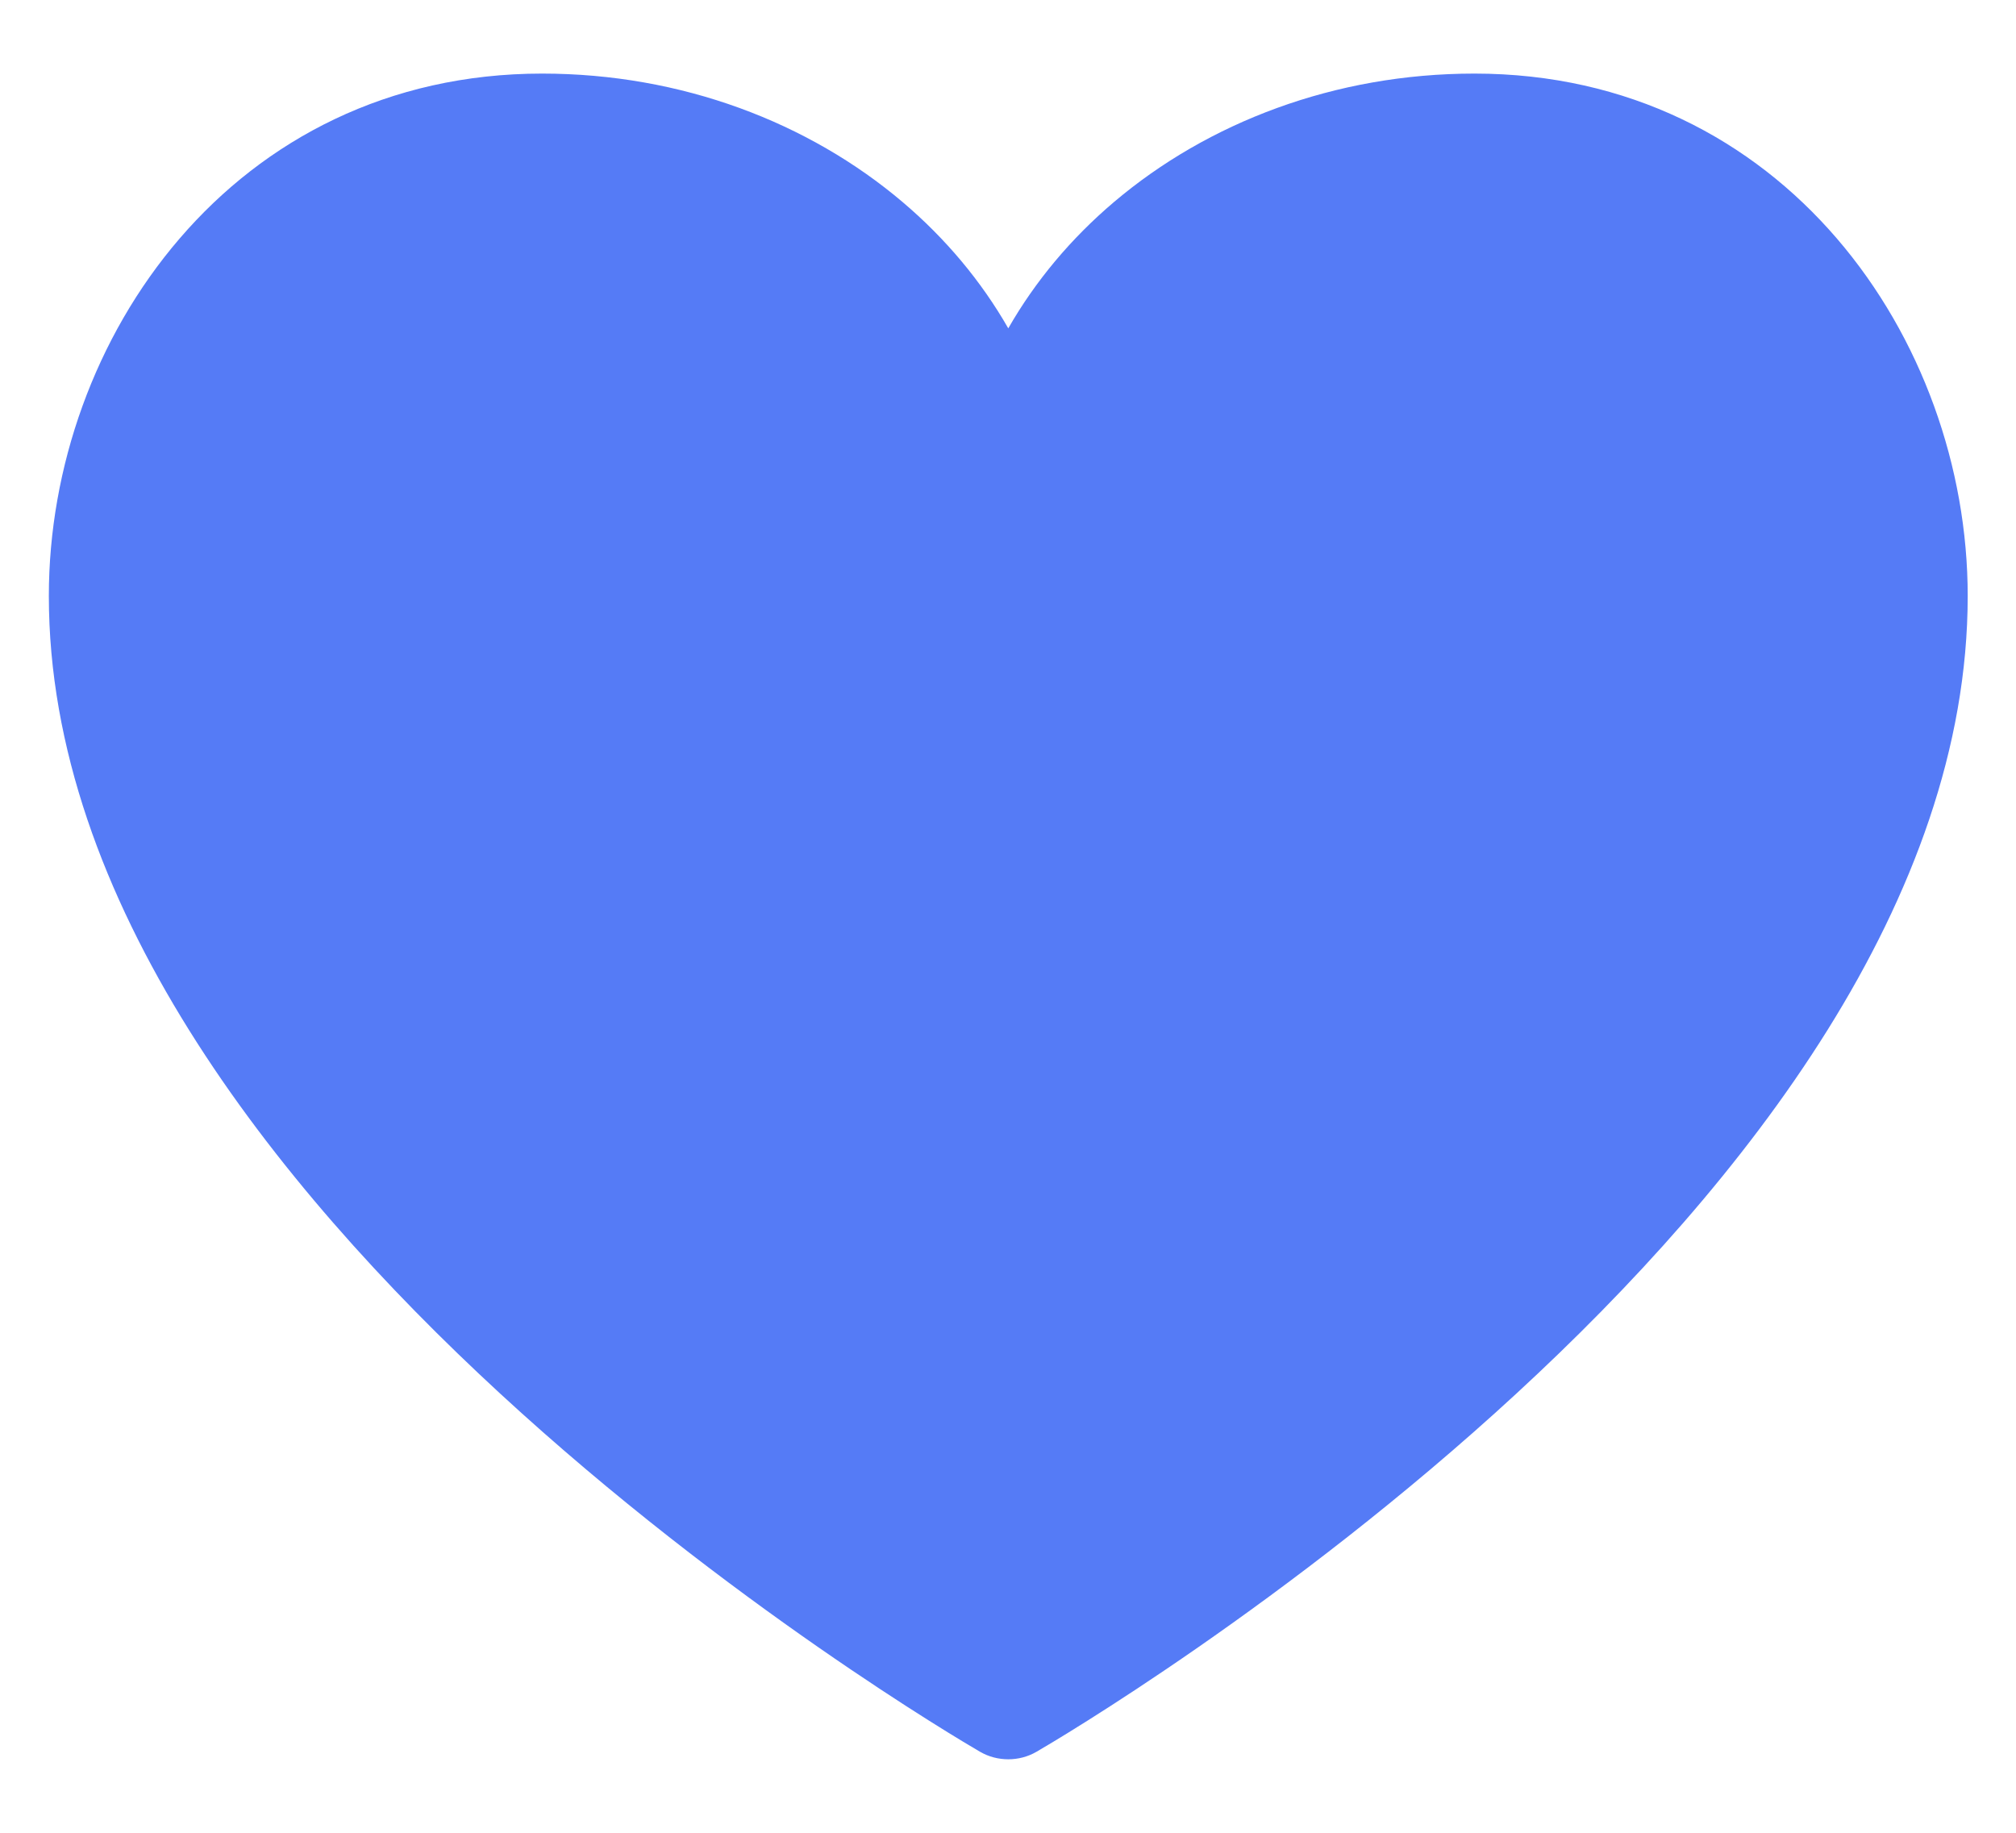
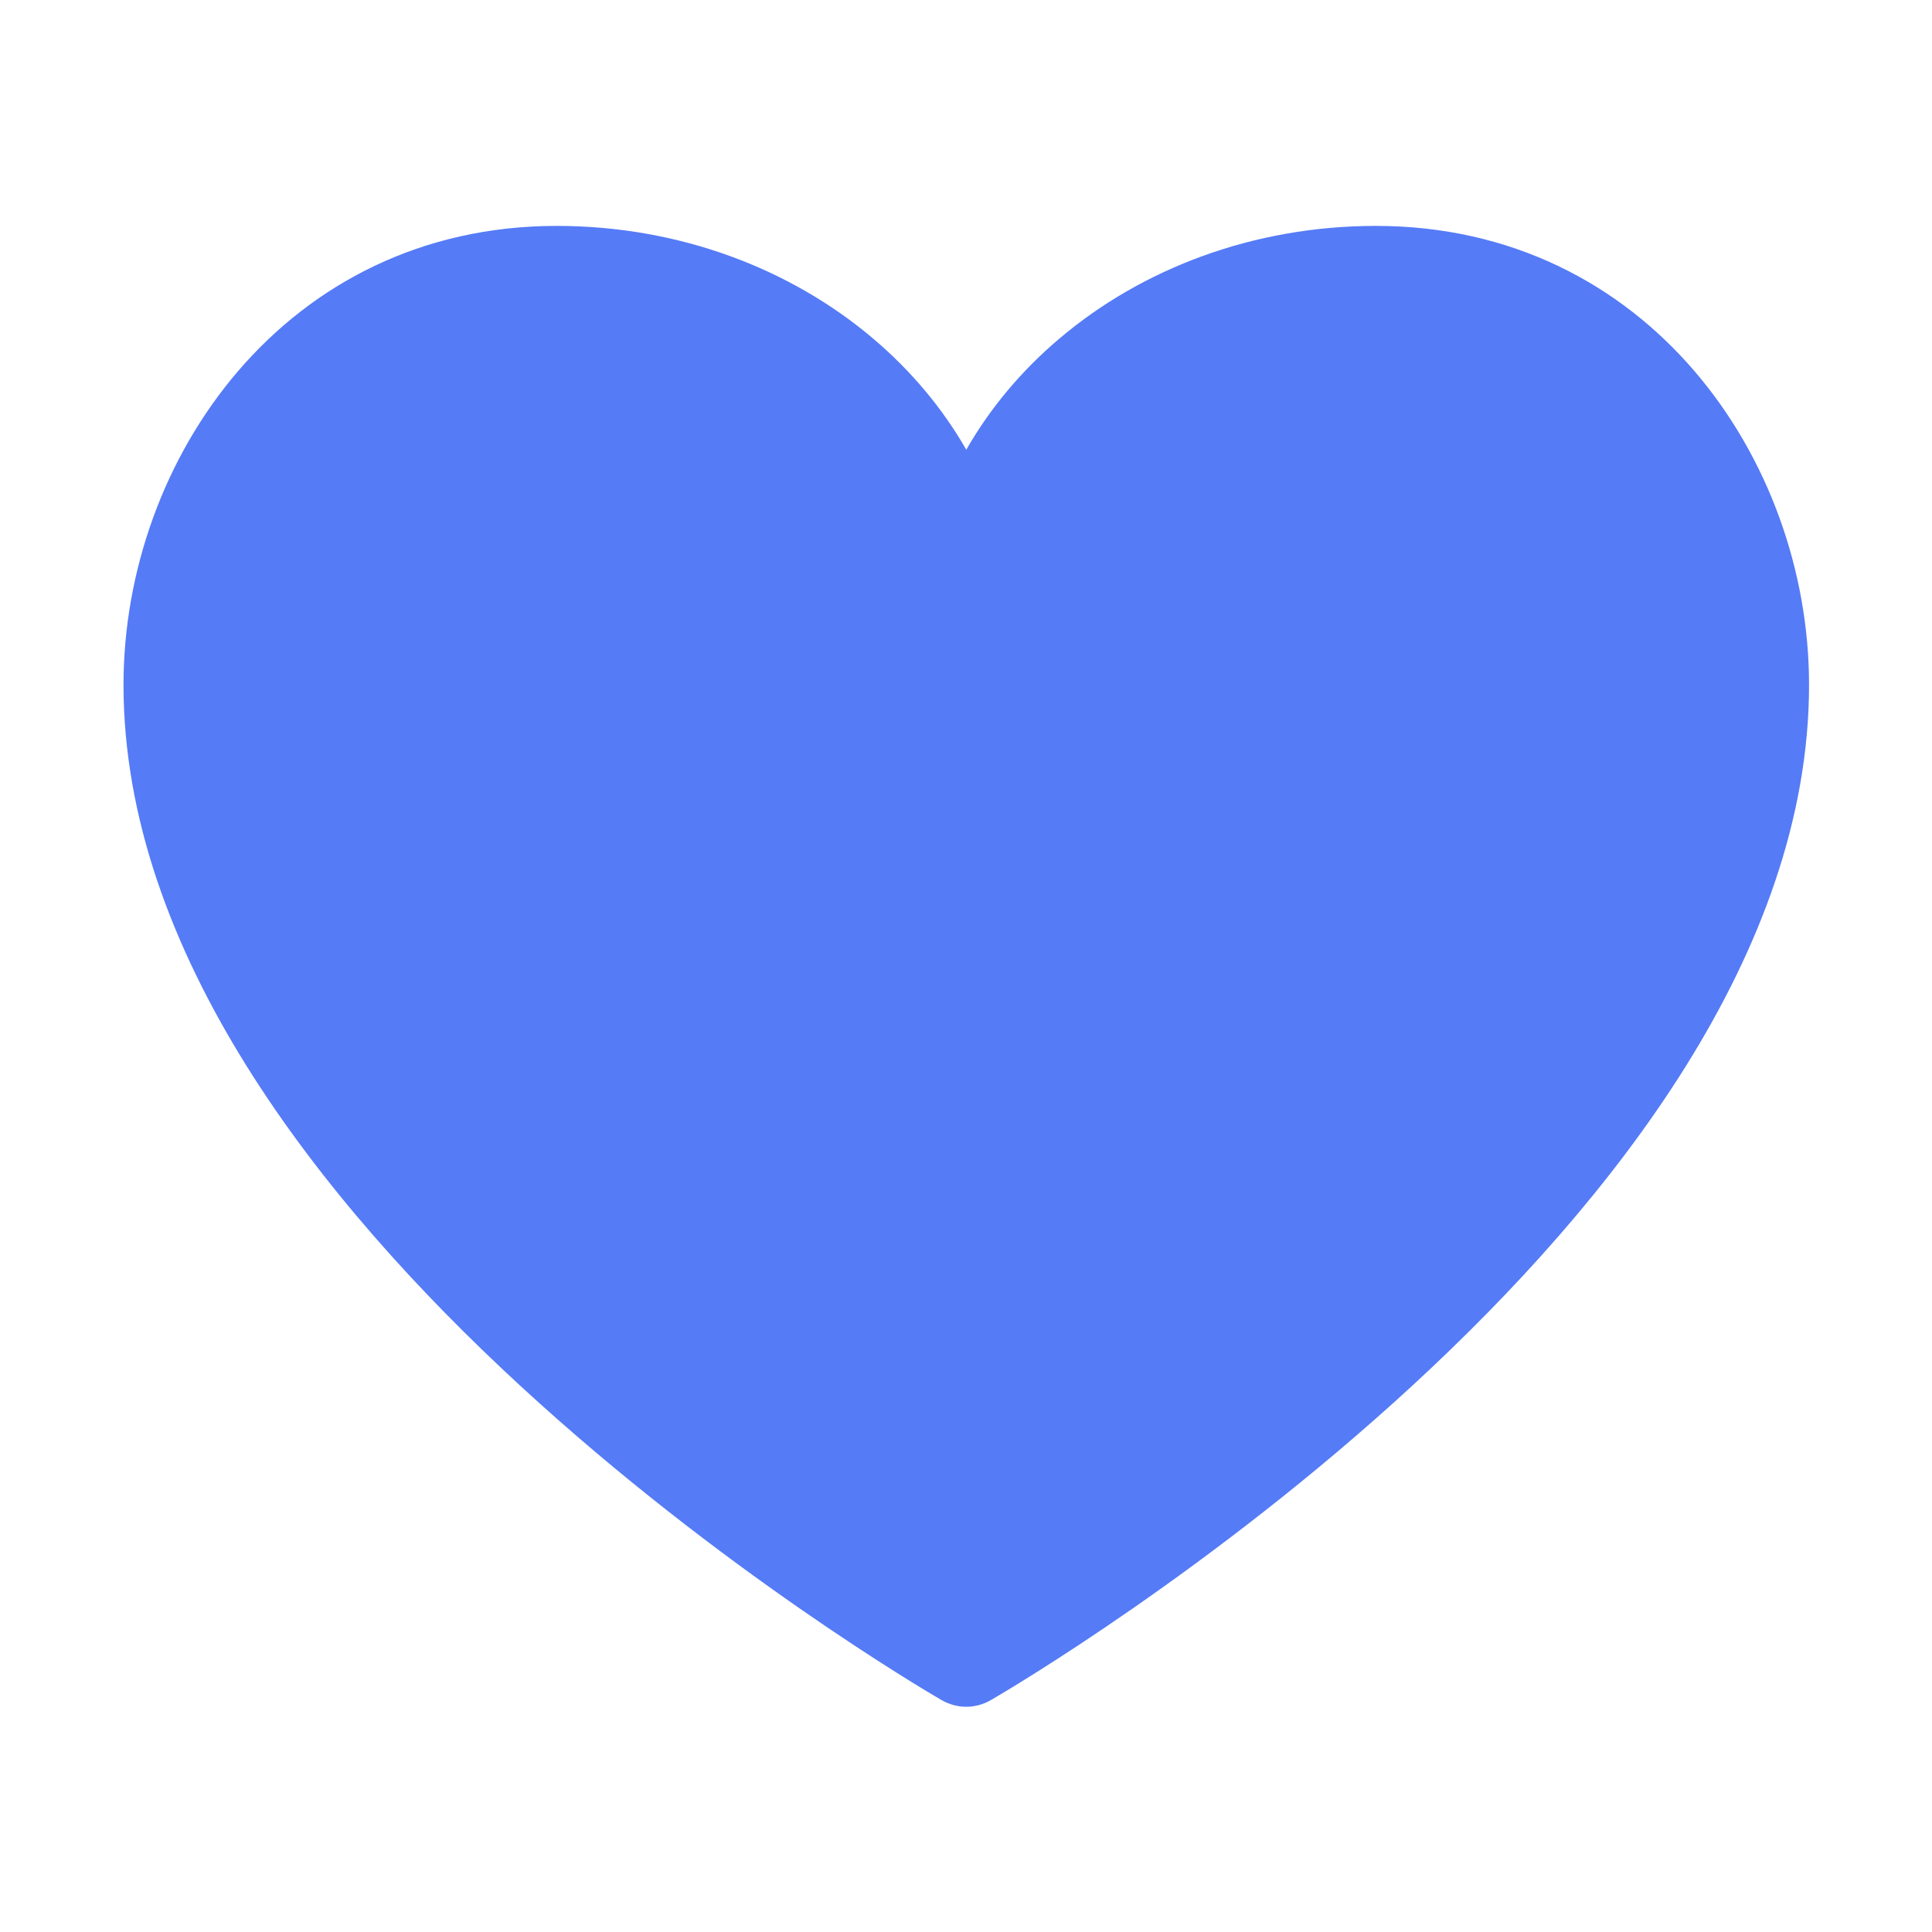
- <svg xmlns="http://www.w3.org/2000/svg" width="22" height="20" viewBox="0 0 22 20" fill="none">
-   <path fill-rule="evenodd" clip-rule="evenodd" d="M21.473 6.503C21.473 3.701 19.459 0.803 16.09 0.803C14.566 0.803 13.18 1.337 12.156 2.205C11.689 2.601 11.298 3.067 11.003 3.583C10.708 3.067 10.317 2.601 9.85 2.205C8.826 1.337 7.44 0.803 5.916 0.803C2.546 0.803 0.533 3.701 0.533 6.503C0.533 13.139 10.28 18.875 10.695 19.116C10.79 19.171 10.896 19.198 11.003 19.198C11.11 19.198 11.216 19.171 11.311 19.116C11.726 18.875 21.473 13.139 21.473 6.503Z" fill="#557BF6" />
+ <svg xmlns="http://www.w3.org/2000/svg" width="14" height="14" viewBox="0 0 14 14" fill="none">
+   <path fill-rule="evenodd" clip-rule="evenodd" d="M13.109 4.962C13.109 3.327 11.935 1.637 9.97 1.637C9.081 1.637 8.272 1.948 7.675 2.455C7.402 2.686 7.174 2.958 7.002 3.259C6.83 2.958 6.601 2.686 6.329 2.455C5.732 1.948 4.923 1.637 4.034 1.637C2.069 1.637 0.895 3.327 0.895 4.962C0.895 8.833 6.58 12.179 6.822 12.319C6.878 12.351 6.94 12.368 7.002 12.368C7.064 12.368 7.126 12.351 7.181 12.319C7.423 12.179 13.109 8.833 13.109 4.962Z" fill="#557BF6" />
</svg>
